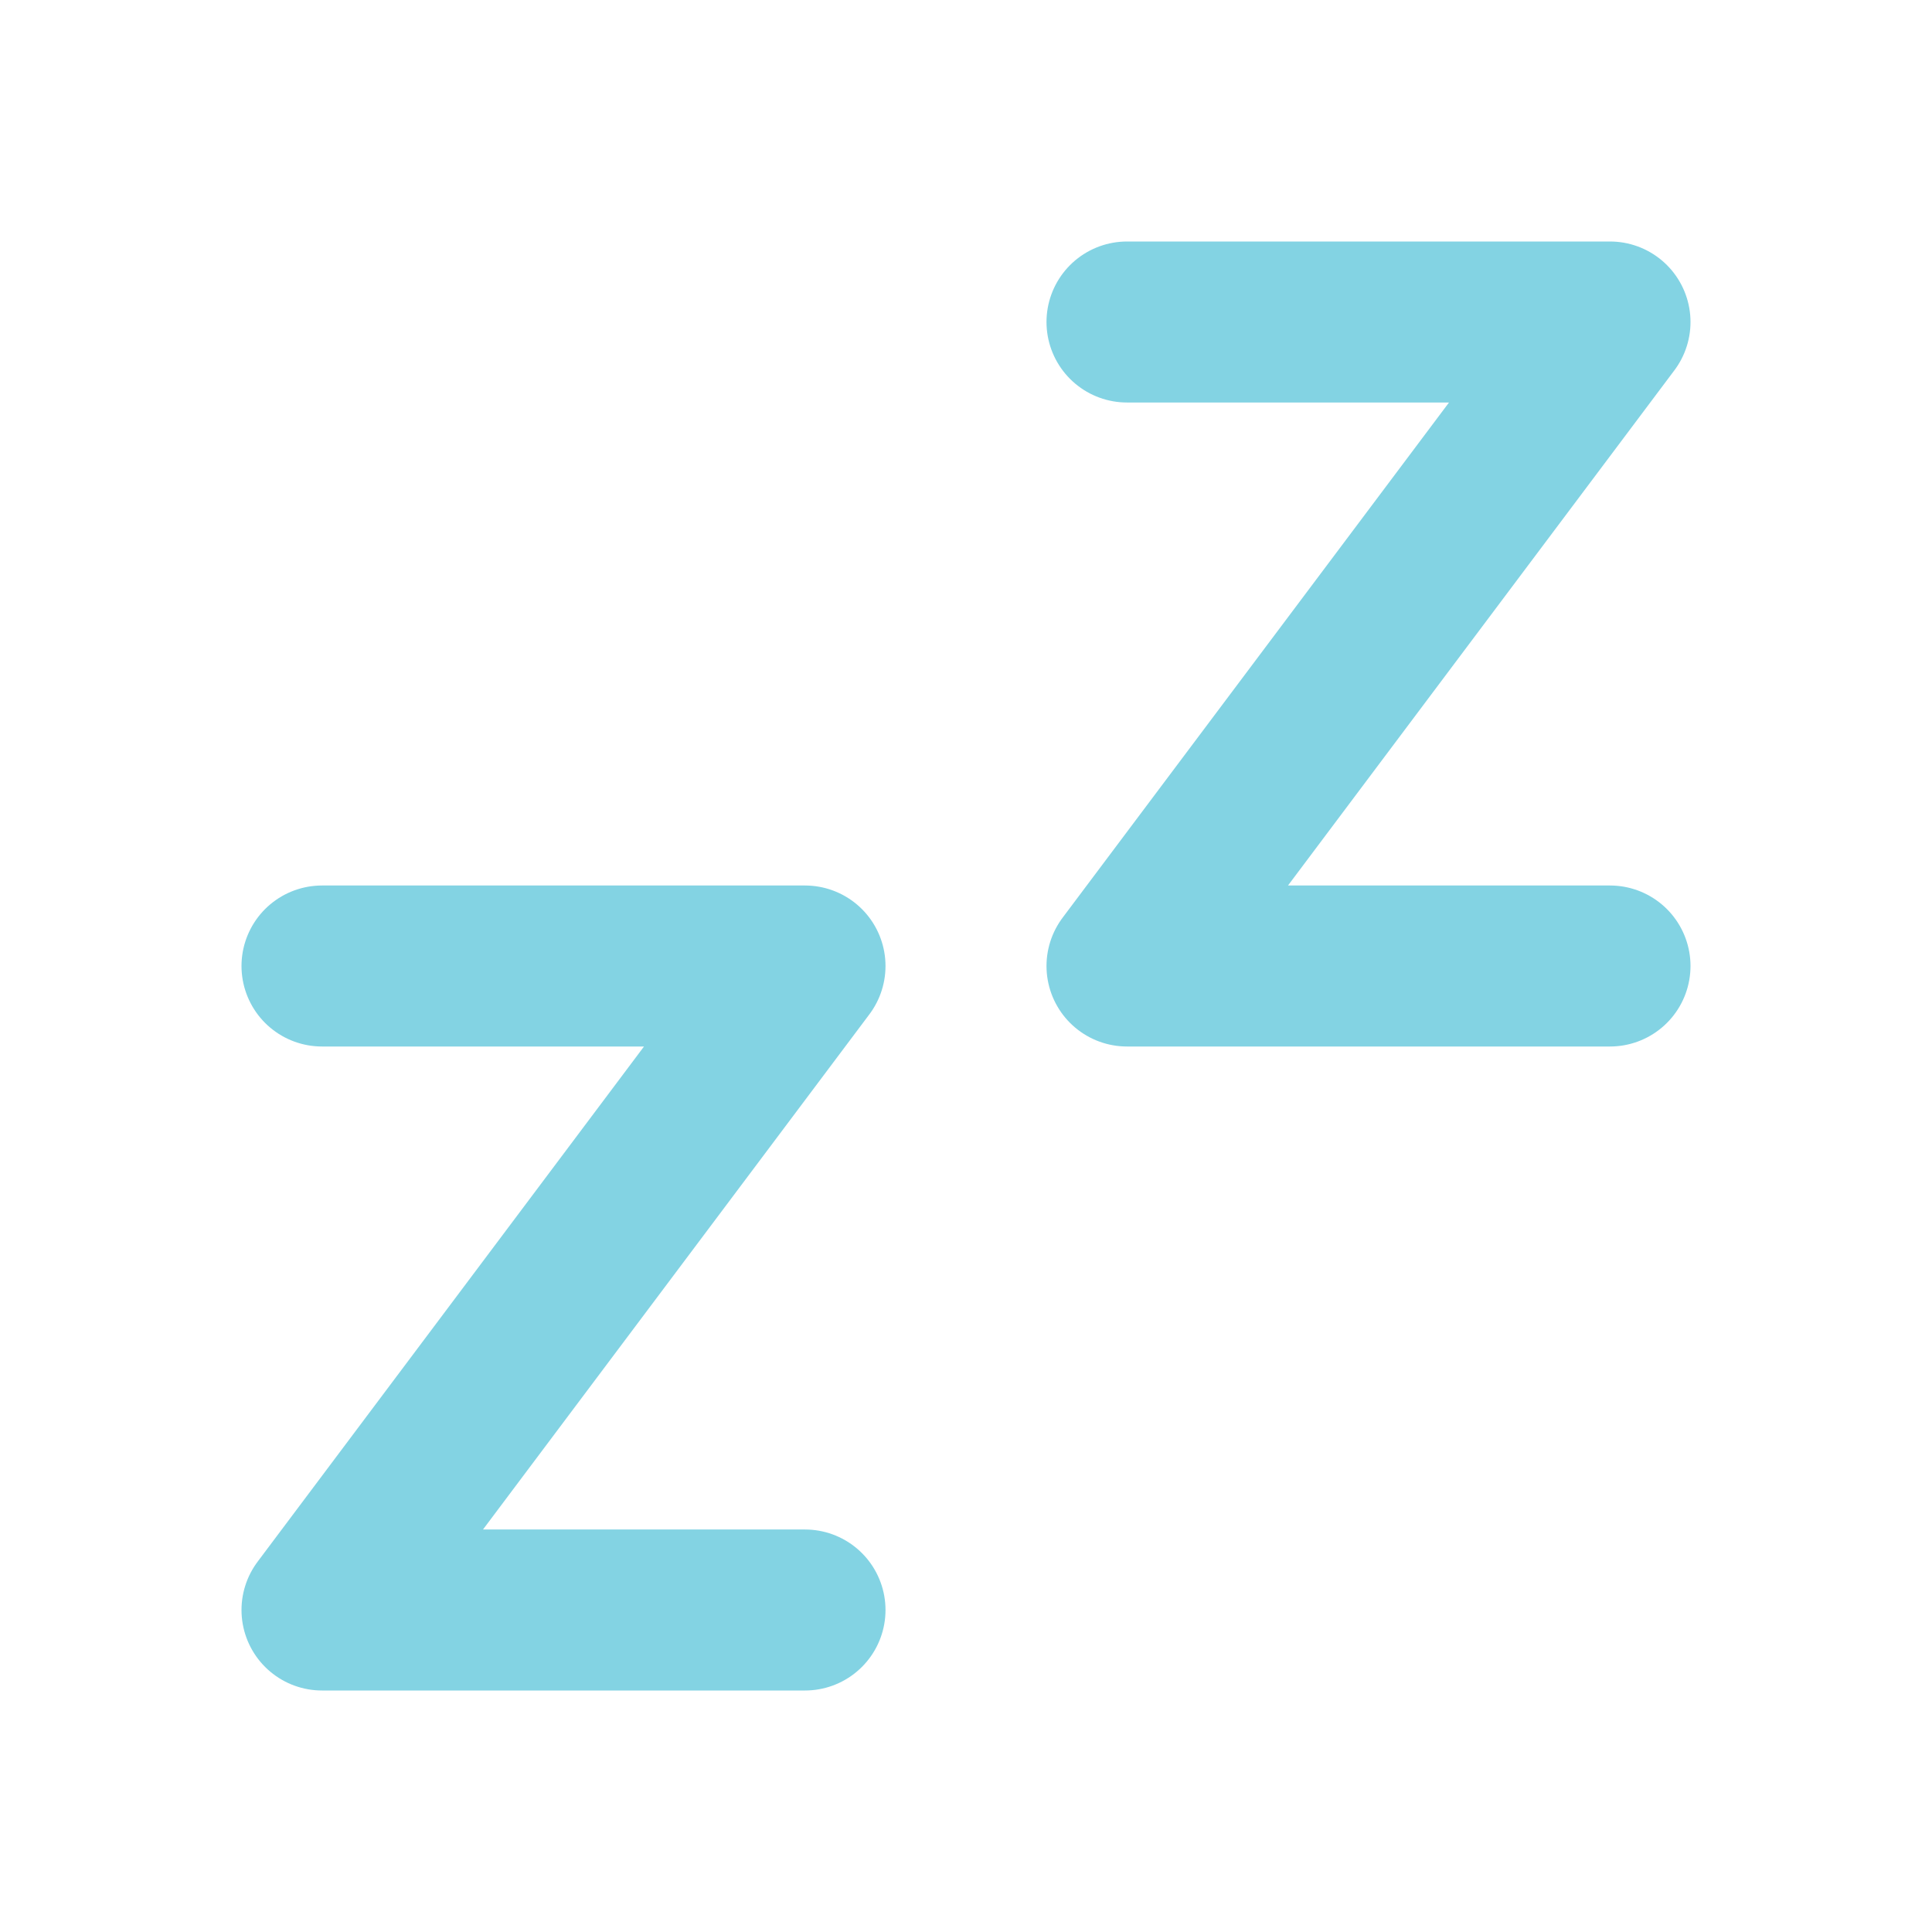
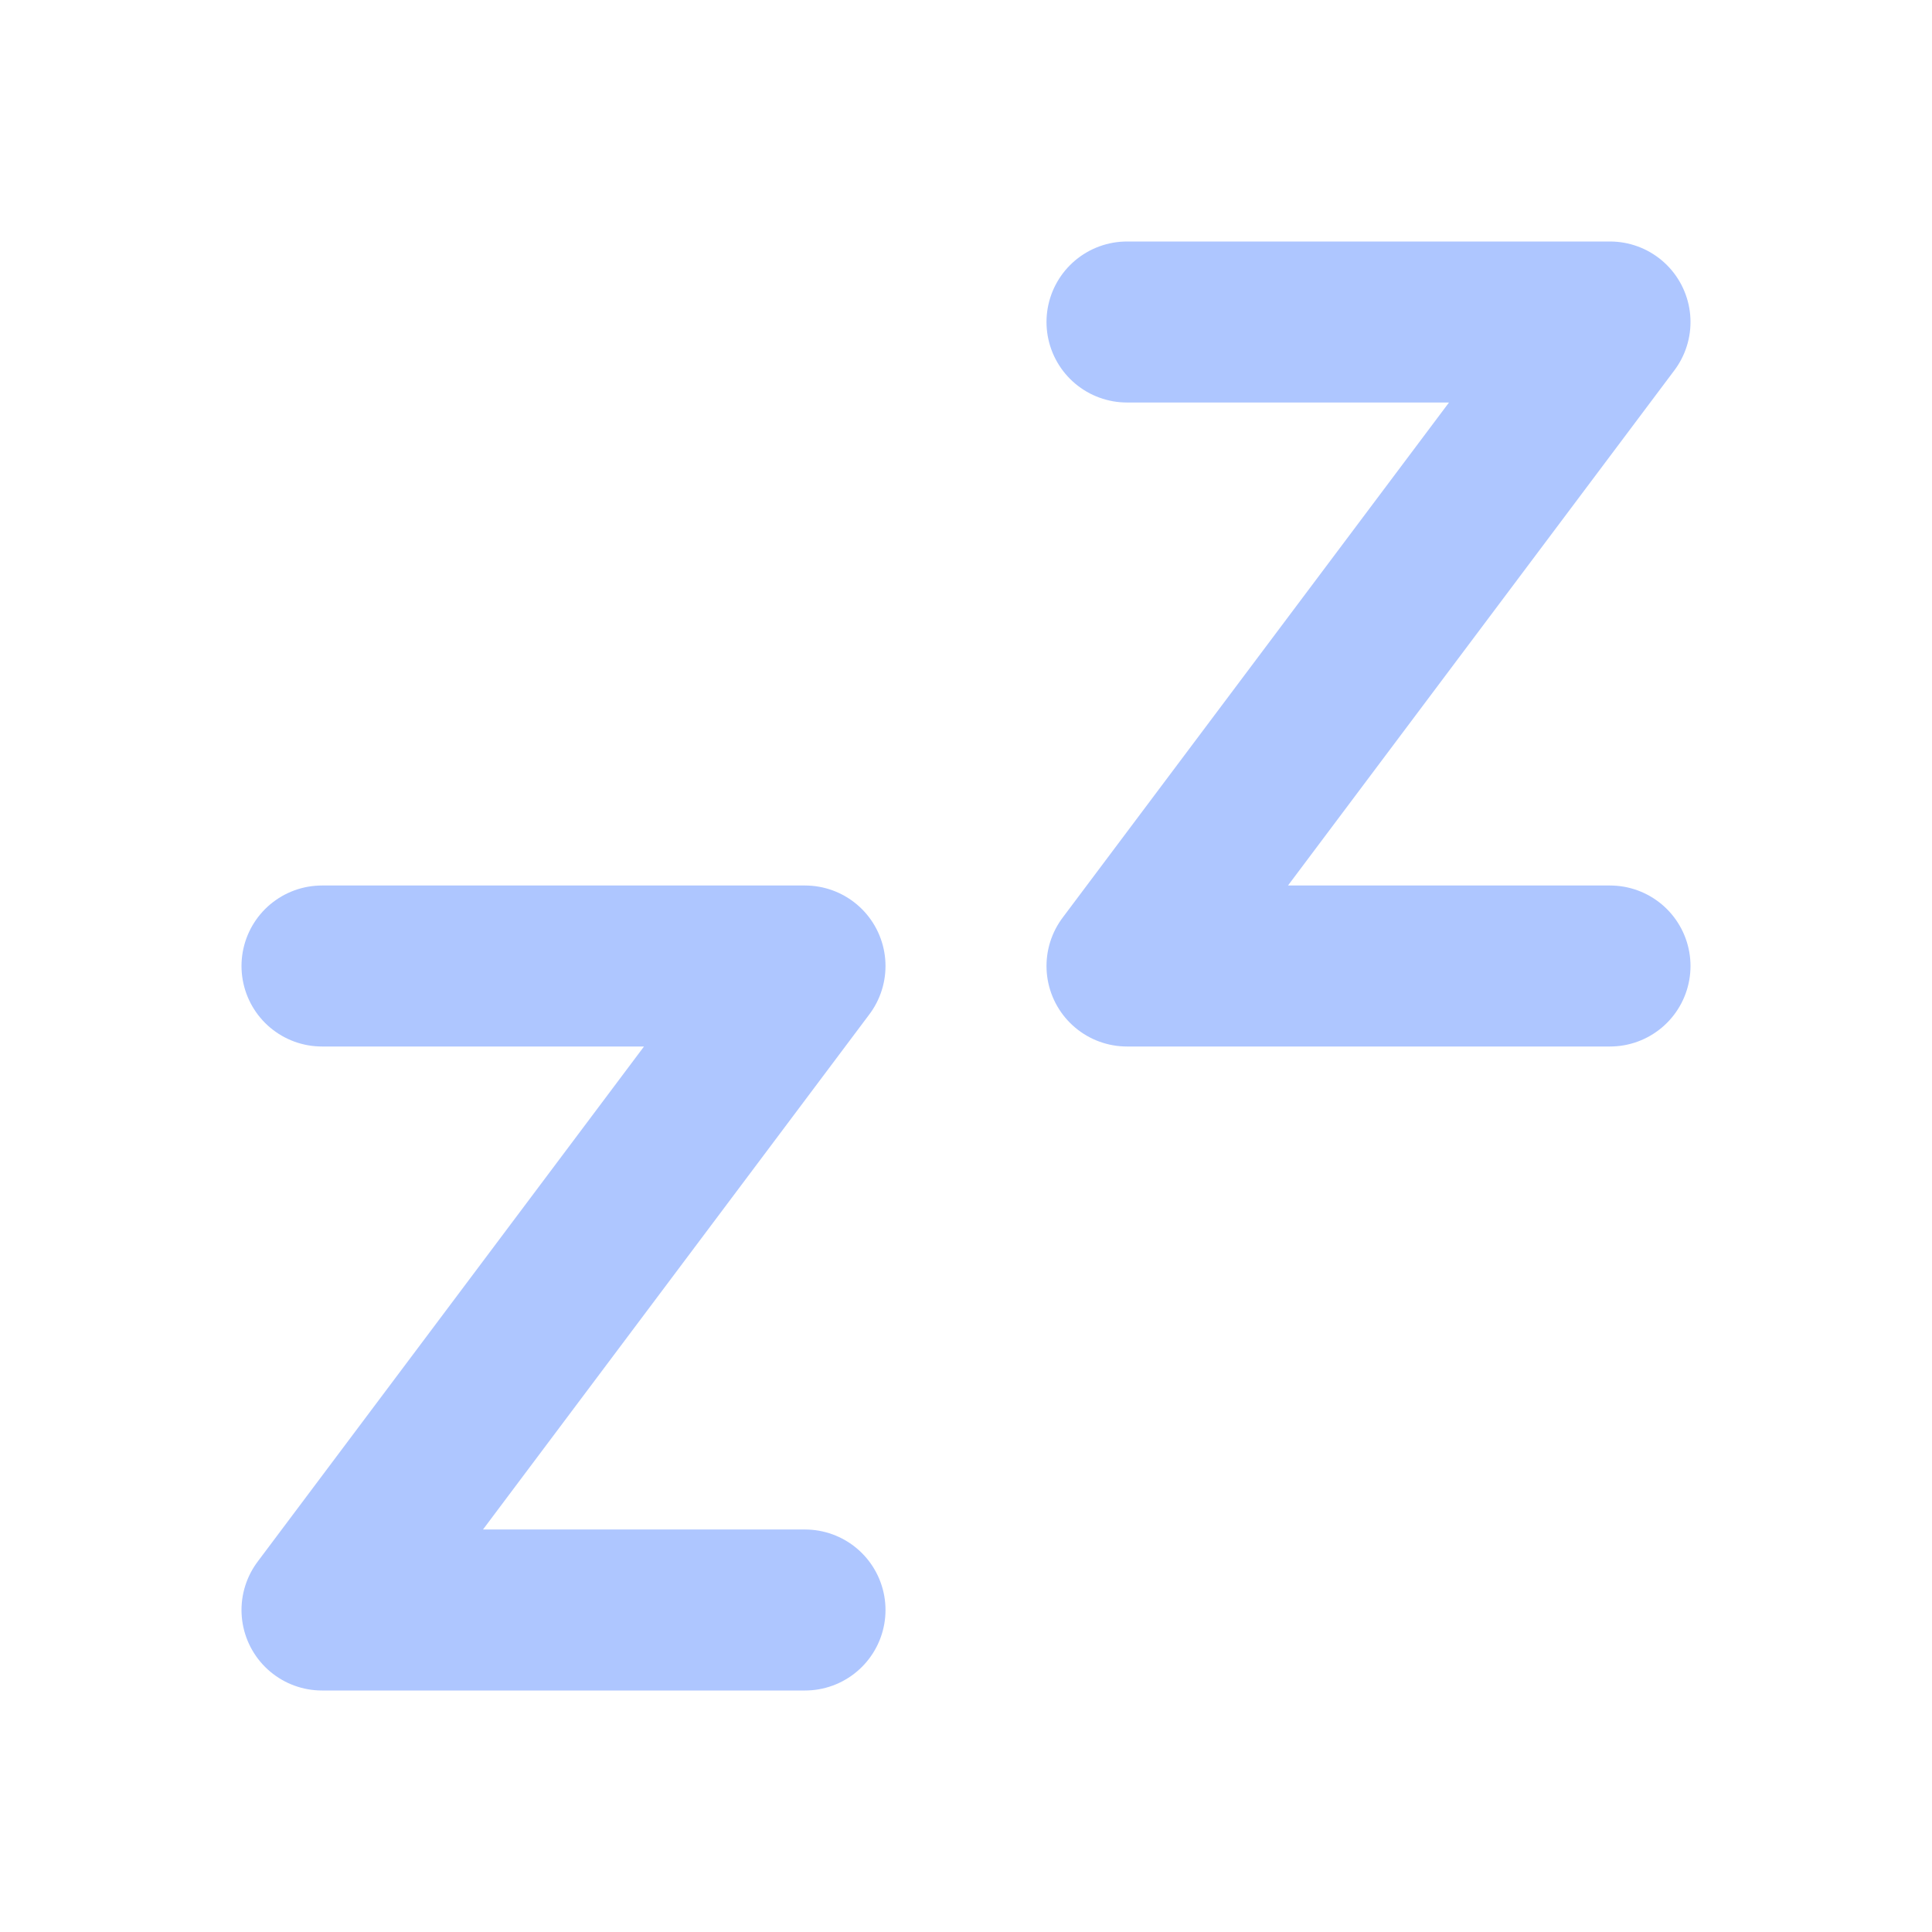
- <svg xmlns="http://www.w3.org/2000/svg" width="24" height="24" viewBox="0 0 24 24" fill="none" stroke="#83d3e3" stroke-width="2" stroke-linecap="round" stroke-linejoin="round" class="icon icon-tabler icons-tabler-outline icon-tabler-zzz">
+ <svg xmlns="http://www.w3.org/2000/svg" width="24" height="24" viewBox="0 0 24 24" fill="none" stroke="#aec6ff" stroke-width="2" stroke-linecap="round" stroke-linejoin="round" class="icon icon-tabler icons-tabler-outline icon-tabler-zzz">
  <path stroke="none" d="M0 0h24v24H0z" fill="none" />
  <path d="M4 12h6l-6 8h6" />
  <path d="M14 4h6l-6 8h6" />
</svg>
